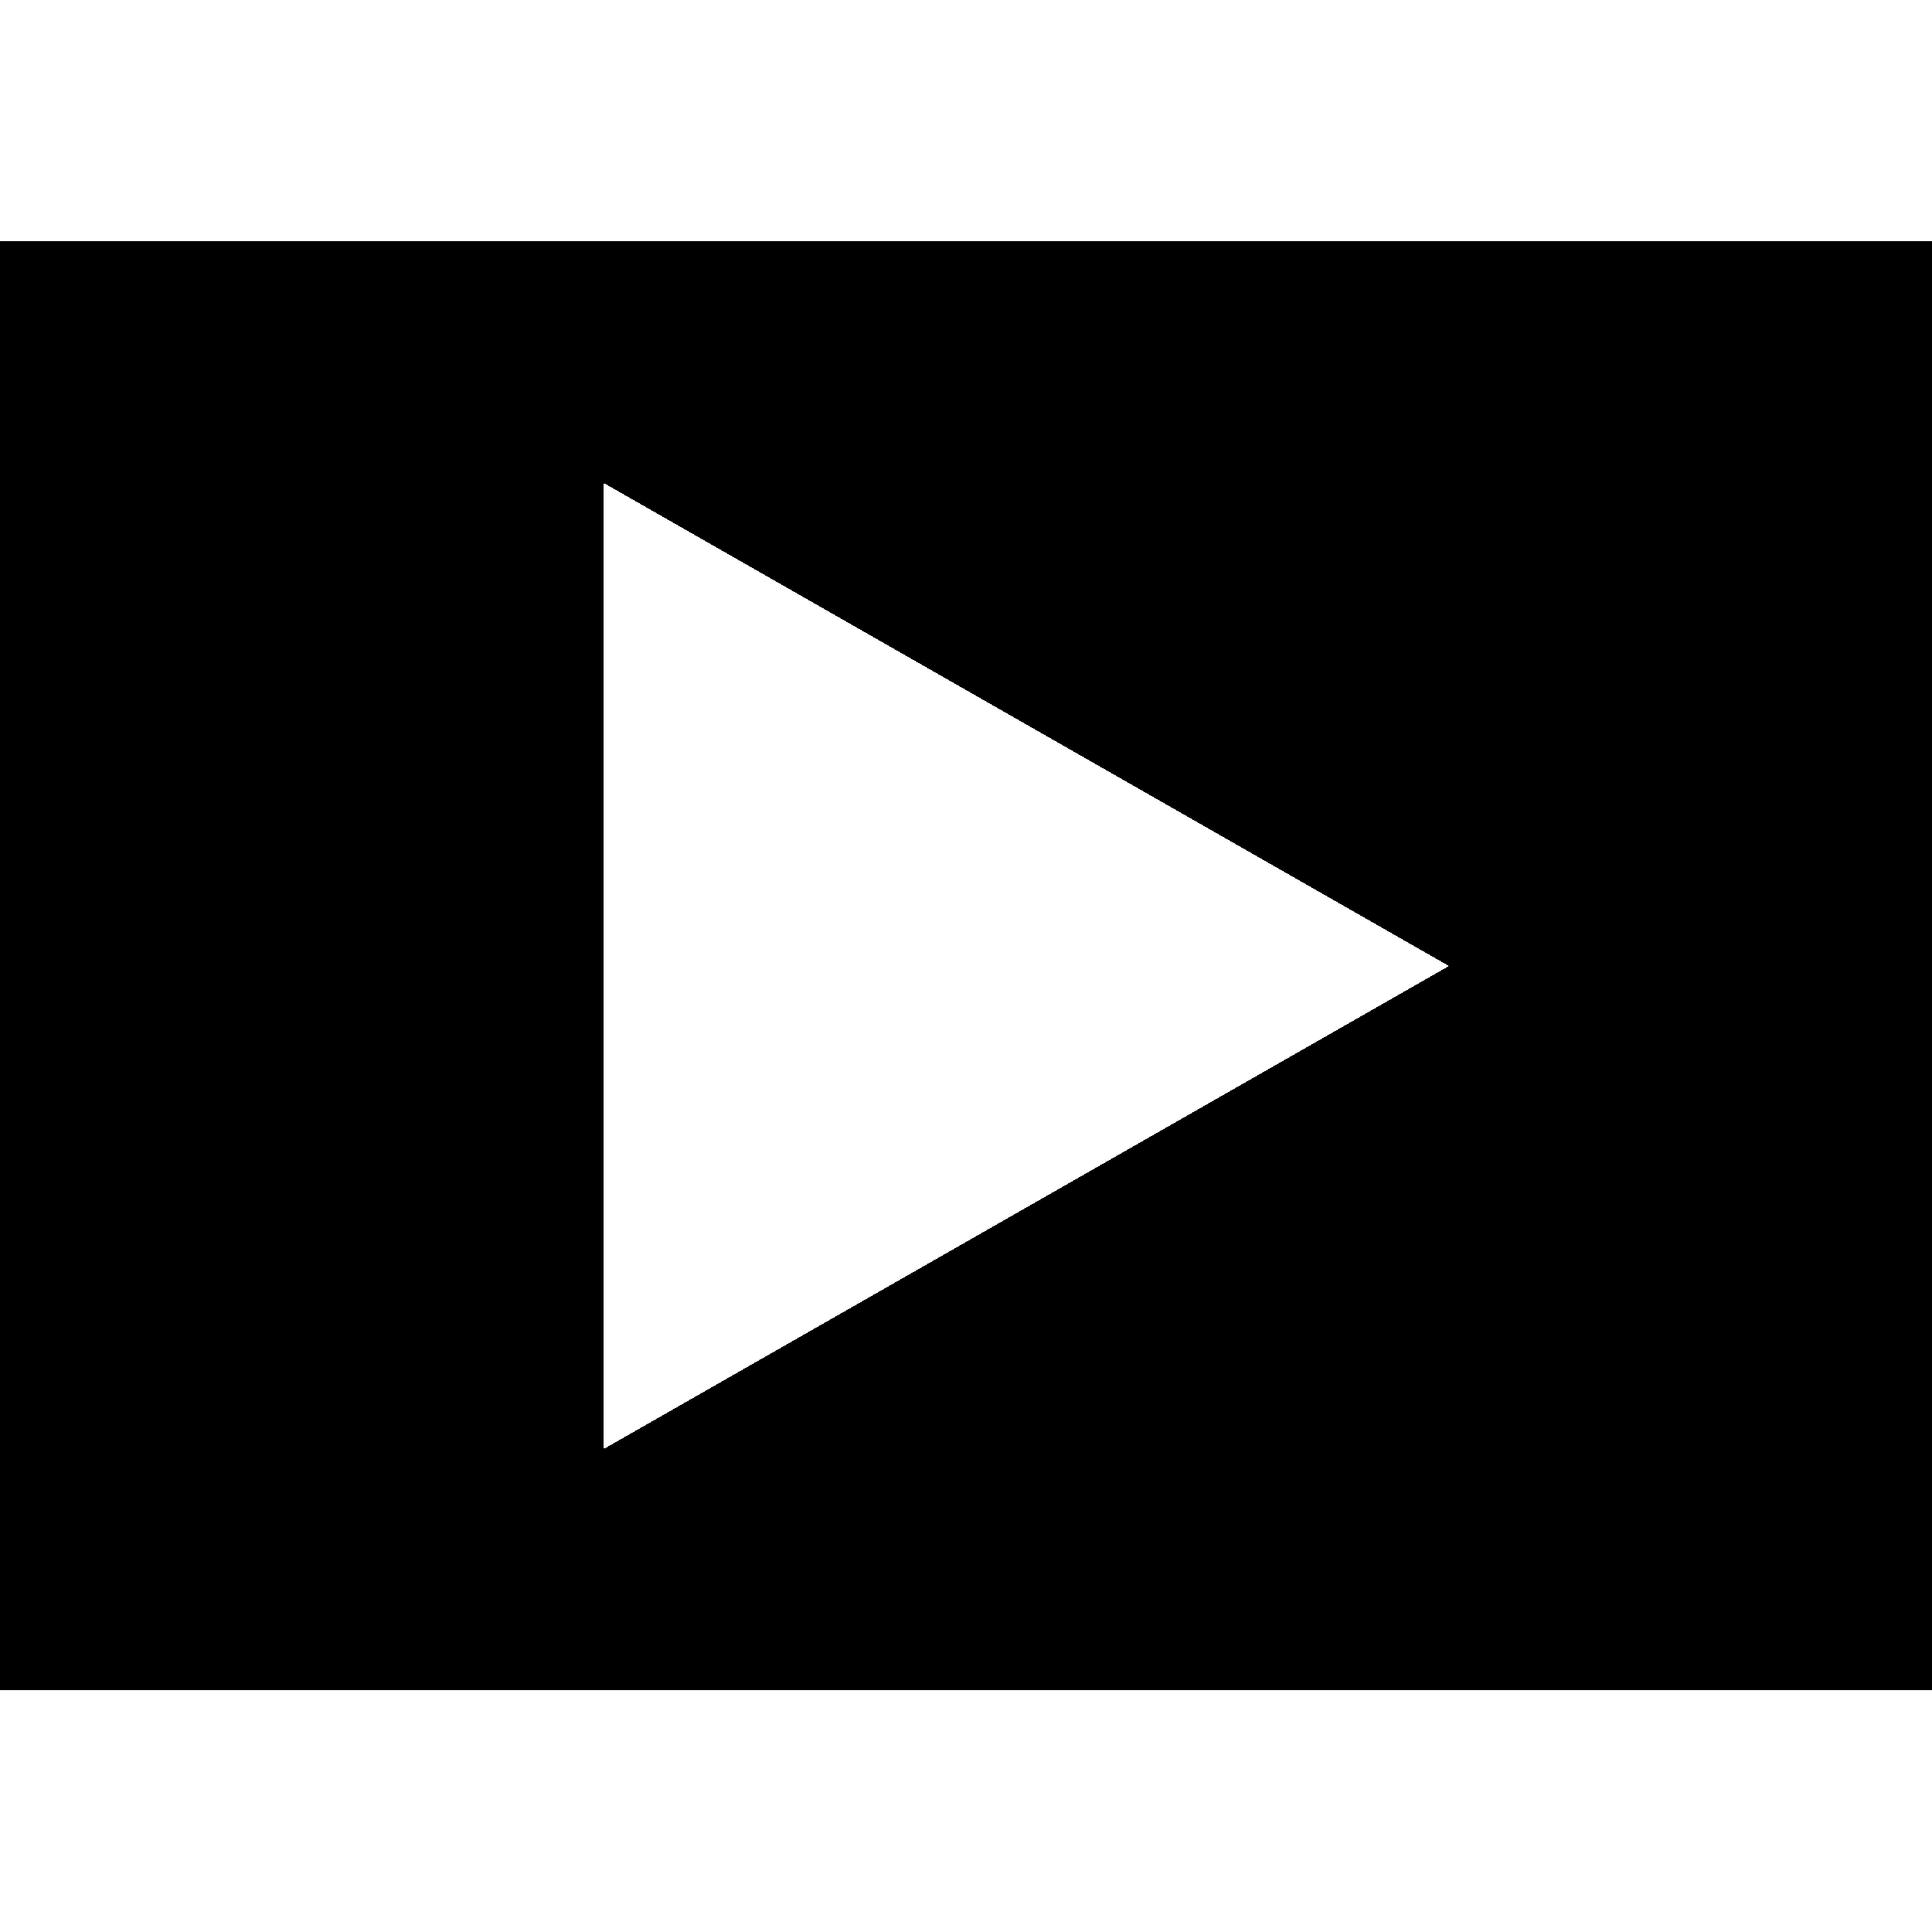
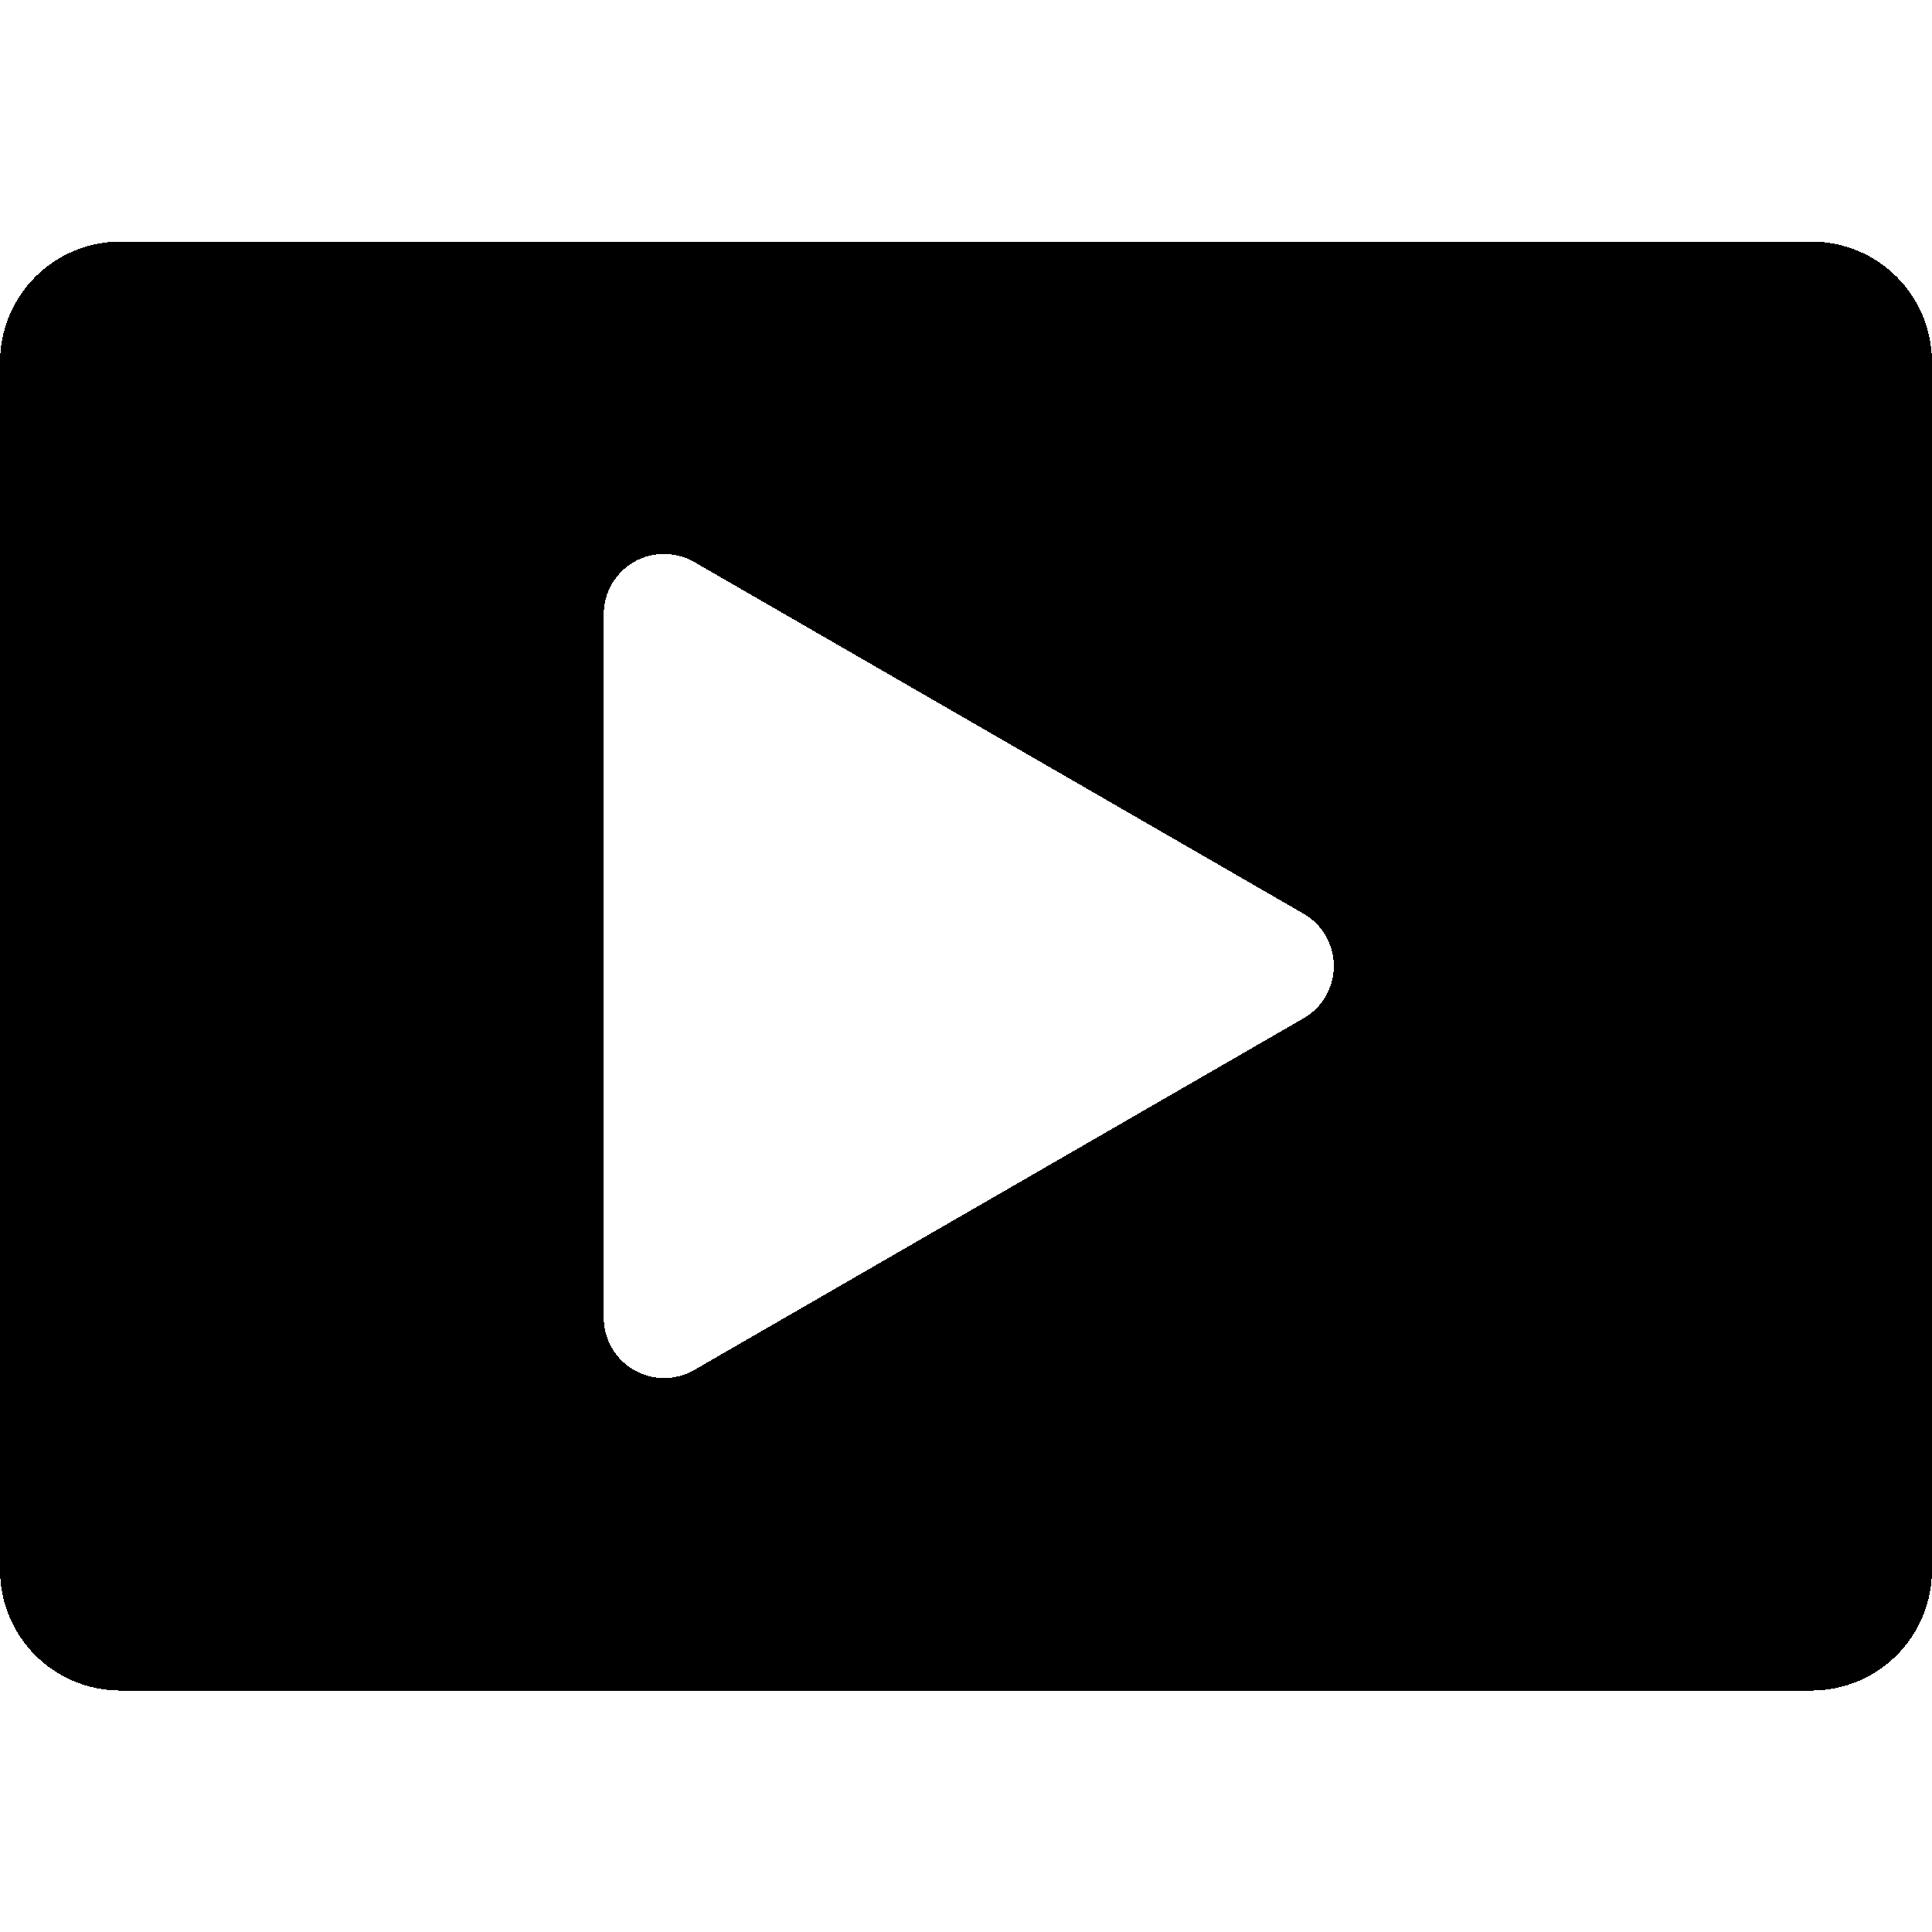
<svg xmlns="http://www.w3.org/2000/svg" xmlns:xlink="http://www.w3.org/1999/xlink" width="16" height="16" id="svg2" version="1.1" shape-rendering="crispEdges">
  <defs id="defs4">
    <linearGradient id="linearGradient5306">
      <stop style="stop-color:#ffffff;stop-opacity:0.099;" offset="0" id="stop5308" />
      <stop style="stop-color:#ffffff;stop-opacity:0;" offset="1" id="stop5310" />
    </linearGradient>
    <linearGradient id="linearGradient5290">
      <stop style="stop-color:#00ffff;stop-opacity:0.098;" offset="0" id="stop5292" />
      <stop id="stop6740" offset="0.5" style="stop-color:#00ff7f;stop-opacity:0.047;" />
      <stop style="stop-color:#00ff00;stop-opacity:0;" offset="1" id="stop5294" />
    </linearGradient>
    <linearGradient id="linearGradient5188">
      <stop style="stop-color:#64b5f6;stop-opacity:0.247;" offset="0" id="stop5198" />
      <stop style="stop-color:#64b5f6;stop-opacity:0;" offset="1" id="stop5192" />
    </linearGradient>
    <linearGradient id="linearGradient3975">
      <stop style="stop-color:#ff5555;stop-opacity:1;" offset="0" id="stop3977" />
    </linearGradient>
    <linearGradient id="linearGradient3969">
      <stop style="stop-color:#87cdde;stop-opacity:1;" offset="0" id="stop3971" />
    </linearGradient>
    <filter id="filter3945" x="0" y="6" width="1.2" style="color-interpolation-filters:sRGB">
      <feDiffuseLighting id="feDiffuseLighting3947" lighting-color="#fdfdfd" surfaceScale="121.495" diffuseConstant="28.448" />
    </filter>
    <filter id="filter3979" style="color-interpolation-filters:sRGB">
      <feFlood flood-opacity="0.2" flood-color="rgb(0,0,0)" result="flood" id="feFlood3981" />
      <feComposite in="flood" in2="SourceGraphic" operator="in" result="composite1" id="feComposite3983" />
      <feGaussianBlur stdDeviation="6" result="blur" id="feGaussianBlur3985" />
      <feOffset dx="0" dy="6" result="offset" id="feOffset3987" />
      <feComposite in="SourceGraphic" in2="offset" operator="over" result="fbSourceGraphic" id="feComposite3989" />
      <feColorMatrix result="fbSourceGraphicAlpha" in="fbSourceGraphic" values="0 0 0 -1 0 0 0 0 -1 0 0 0 0 -1 0 0 0 0 1 0" id="feColorMatrix3991" />
      <feFlood id="feFlood3993" flood-opacity="0.2" flood-color="rgb(0,0,0)" result="flood" in="fbSourceGraphic" />
      <feComposite id="feComposite3995" in2="fbSourceGraphic" in="flood" operator="in" result="composite1" />
      <feGaussianBlur id="feGaussianBlur3997" stdDeviation="6" result="blur" />
      <feOffset id="feOffset3999" dx="0" dy="6" result="offset" />
      <feComposite id="feComposite4001" in2="offset" in="fbSourceGraphic" operator="over" result="composite2" />
    </filter>
    <filter style="color-interpolation-filters:sRGB" id="filter3876">
      <feFlood flood-opacity="0.2" flood-color="rgb(0,0,0)" result="flood" id="feFlood3878" />
      <feComposite in="flood" in2="SourceGraphic" operator="in" result="composite1" id="feComposite3880" />
      <feGaussianBlur stdDeviation="6" result="blur" id="feGaussianBlur3882" />
      <feOffset dx="0" dy="6" result="offset" id="feOffset3884" />
      <feComposite in="SourceGraphic" in2="offset" operator="over" result="fbSourceGraphic" id="feComposite3886" />
      <feColorMatrix result="fbSourceGraphicAlpha" in="fbSourceGraphic" values="0 0 0 -1 0 0 0 0 -1 0 0 0 0 -1 0 0 0 0 1 0" id="feColorMatrix3888" />
      <feFlood id="feFlood3890" flood-opacity="0.397" flood-color="rgb(0,0,0)" result="flood" in="fbSourceGraphic" />
      <feComposite id="feComposite3892" in2="fbSourceGraphic" in="flood" operator="in" result="composite1" />
      <feGaussianBlur id="feGaussianBlur3894" stdDeviation="19.2" result="blur" />
      <feOffset id="feOffset3896" dx="0" dy="6" result="offset" />
      <feComposite id="feComposite3898" in2="offset" in="fbSourceGraphic" operator="over" result="fbSourceGraphic" />
      <feColorMatrix result="fbSourceGraphicAlpha" in="fbSourceGraphic" values="0 0 0 -1 0 0 0 0 -1 0 0 0 0 -1 0 0 0 0 1 0" id="feColorMatrix3900" />
      <feFlood id="feFlood3902" flood-opacity="0.8" flood-color="rgb(0,0,0)" result="flood" in="fbSourceGraphic" />
      <feComposite id="feComposite3904" in2="fbSourceGraphic" in="flood" operator="in" result="composite1" />
      <feGaussianBlur id="feGaussianBlur3906" stdDeviation="19.2" result="blur" />
      <feOffset id="feOffset3908" dx="0" dy="6" result="offset" />
      <feComposite id="feComposite3910" in2="offset" in="fbSourceGraphic" operator="over" result="fbSourceGraphic" />
      <feColorMatrix result="fbSourceGraphicAlpha" in="fbSourceGraphic" values="0 0 0 -1 0 0 0 0 -1 0 0 0 0 -1 0 0 0 0 1 0" id="feColorMatrix3912" />
      <feFlood id="feFlood3914" flood-opacity="0.8" flood-color="rgb(0,0,0)" result="flood" in="fbSourceGraphic" />
      <feComposite id="feComposite3916" in2="fbSourceGraphic" in="flood" operator="in" result="composite1" />
      <feGaussianBlur id="feGaussianBlur3918" stdDeviation="26.1" result="blur" />
      <feOffset id="feOffset3920" dx="0" dy="6" result="offset" />
      <feComposite id="feComposite3922" in2="offset" in="fbSourceGraphic" operator="over" result="fbSourceGraphic" />
      <feColorMatrix result="fbSourceGraphicAlpha" in="fbSourceGraphic" values="0 0 0 -1 0 0 0 0 -1 0 0 0 0 -1 0 0 0 0 1 0" id="feColorMatrix3924" />
      <feFlood id="feFlood3926" flood-opacity="0.8" flood-color="rgb(0,0,0)" result="flood" in="fbSourceGraphic" />
      <feComposite id="feComposite3928" in2="fbSourceGraphic" in="flood" operator="in" result="composite1" />
      <feGaussianBlur id="feGaussianBlur3930" stdDeviation="35.7" result="blur" />
      <feOffset id="feOffset3932" dx="0" dy="6" result="offset" />
      <feComposite id="feComposite3934" in2="offset" in="fbSourceGraphic" operator="over" result="fbSourceGraphic" />
      <feColorMatrix result="fbSourceGraphicAlpha" in="fbSourceGraphic" values="0 0 0 -1 0 0 0 0 -1 0 0 0 0 -1 0 0 0 0 1 0" id="feColorMatrix3936" />
      <feFlood id="feFlood3938" flood-opacity="0.8" flood-color="rgb(0,0,0)" result="flood" in="fbSourceGraphic" />
      <feComposite id="feComposite3940" in2="fbSourceGraphic" in="flood" operator="in" result="composite1" />
      <feGaussianBlur id="feGaussianBlur3942" stdDeviation="6" result="blur" />
      <feOffset id="feOffset3944" dx="0" dy="6" result="offset" />
      <feComposite id="feComposite3946" in2="offset" in="fbSourceGraphic" operator="over" result="fbSourceGraphic" />
      <feColorMatrix result="fbSourceGraphicAlpha" in="fbSourceGraphic" values="0 0 0 -1 0 0 0 0 -1 0 0 0 0 -1 0 0 0 0 1 0" id="feColorMatrix3948" />
      <feFlood id="feFlood3950" flood-opacity="0.8" flood-color="rgb(0,0,0)" result="flood" in="fbSourceGraphic" />
      <feComposite id="feComposite3952" in2="fbSourceGraphic" in="flood" operator="in" result="composite1" />
      <feGaussianBlur id="feGaussianBlur3954" stdDeviation="21.7" result="blur" />
      <feOffset id="feOffset3956" dx="0" dy="6" result="offset" />
      <feComposite id="feComposite3958" in2="offset" in="fbSourceGraphic" operator="over" result="fbSourceGraphic" />
      <feColorMatrix result="fbSourceGraphicAlpha" in="fbSourceGraphic" values="0 0 0 -1 0 0 0 0 -1 0 0 0 0 -1 0 0 0 0 1 0" id="feColorMatrix3960" />
      <feFlood id="feFlood3962" flood-opacity="0.8" flood-color="rgb(0,0,0)" result="flood" in="fbSourceGraphic" />
      <feComposite id="feComposite3964" in2="fbSourceGraphic" in="flood" operator="in" result="composite1" />
      <feGaussianBlur id="feGaussianBlur3966" stdDeviation="21.7" result="blur" />
      <feOffset id="feOffset3968" dx="0" dy="1.9" result="offset" />
      <feComposite id="feComposite3970" in2="offset" in="fbSourceGraphic" operator="over" result="fbSourceGraphic" />
      <feColorMatrix result="fbSourceGraphicAlpha" in="fbSourceGraphic" values="0 0 0 -1 0 0 0 0 -1 0 0 0 0 -1 0 0 0 0 1 0" id="feColorMatrix3972" />
      <feFlood id="feFlood3974" flood-opacity="0.8" flood-color="rgb(0,0,0)" result="flood" in="fbSourceGraphic" />
      <feComposite id="feComposite3976" in2="fbSourceGraphic" in="flood" operator="in" result="composite1" />
      <feGaussianBlur id="feGaussianBlur3978" stdDeviation="21.7" result="blur" />
      <feOffset id="feOffset3980" dx="3.6" dy="1.9" result="offset" />
      <feComposite id="feComposite3982" in2="offset" in="fbSourceGraphic" operator="over" result="fbSourceGraphic" />
      <feColorMatrix result="fbSourceGraphicAlpha" in="fbSourceGraphic" values="0 0 0 -1 0 0 0 0 -1 0 0 0 0 -1 0 0 0 0 1 0" id="feColorMatrix3984" />
      <feFlood id="feFlood3986" flood-opacity="0.8" flood-color="rgb(0,0,0)" result="flood" in="fbSourceGraphic" />
      <feComposite id="feComposite3988" in2="fbSourceGraphic" in="flood" operator="in" result="composite1" />
      <feGaussianBlur id="feGaussianBlur3990" stdDeviation="21.7" result="blur" />
      <feOffset id="feOffset3992" dx="9.6" dy="1.9" result="offset" />
      <feComposite id="feComposite3994" in2="offset" in="fbSourceGraphic" operator="over" result="fbSourceGraphic" />
      <feColorMatrix result="fbSourceGraphicAlpha" in="fbSourceGraphic" values="0 0 0 -1 0 0 0 0 -1 0 0 0 0 -1 0 0 0 0 1 0" id="feColorMatrix3996" />
      <feFlood id="feFlood3998" flood-opacity="0.8" flood-color="rgb(0,0,0)" result="flood" in="fbSourceGraphic" />
      <feComposite id="feComposite4000" in2="fbSourceGraphic" in="flood" operator="in" result="composite1" />
      <feGaussianBlur id="feGaussianBlur4002" stdDeviation="21.7" result="blur" />
      <feOffset id="feOffset4004" dx="1.2" dy="1.9" result="offset" />
      <feComposite id="feComposite4006" in2="offset" in="fbSourceGraphic" operator="over" result="fbSourceGraphic" />
      <feColorMatrix result="fbSourceGraphicAlpha" in="fbSourceGraphic" values="0 0 0 -1 0 0 0 0 -1 0 0 0 0 -1 0 0 0 0 1 0" id="feColorMatrix4008" />
      <feFlood id="feFlood4010" flood-opacity="0.8" flood-color="rgb(0,0,0)" result="flood" in="fbSourceGraphic" />
      <feComposite id="feComposite4012" in2="fbSourceGraphic" in="flood" operator="in" result="composite1" />
      <feGaussianBlur id="feGaussianBlur4014" stdDeviation="21.7" result="blur" />
      <feOffset id="feOffset4016" dx="-1.4" dy="1.9" result="offset" />
      <feComposite id="feComposite4018" in2="offset" in="fbSourceGraphic" operator="over" result="fbSourceGraphic" />
      <feColorMatrix result="fbSourceGraphicAlpha" in="fbSourceGraphic" values="0 0 0 -1 0 0 0 0 -1 0 0 0 0 -1 0 0 0 0 1 0" id="feColorMatrix4020" />
      <feFlood id="feFlood4022" flood-opacity="0.8" flood-color="rgb(0,0,0)" result="flood" in="fbSourceGraphic" />
      <feComposite id="feComposite4024" in2="fbSourceGraphic" in="flood" operator="in" result="composite1" />
      <feGaussianBlur id="feGaussianBlur4026" stdDeviation="21.7" result="blur" />
      <feOffset id="feOffset4028" dx="0.3" dy="1.9" result="offset" />
      <feComposite id="feComposite4030" in2="offset" in="fbSourceGraphic" operator="over" result="fbSourceGraphic" />
      <feColorMatrix result="fbSourceGraphicAlpha" in="fbSourceGraphic" values="0 0 0 -1 0 0 0 0 -1 0 0 0 0 -1 0 0 0 0 1 0" id="feColorMatrix4032" />
      <feFlood id="feFlood4034" flood-opacity="0.8" flood-color="rgb(0,0,0)" result="flood" in="fbSourceGraphic" />
      <feComposite id="feComposite4036" in2="fbSourceGraphic" in="flood" operator="in" result="composite1" />
      <feGaussianBlur id="feGaussianBlur4038" stdDeviation="21.7" result="blur" />
      <feOffset id="feOffset4040" dx="-8.04912e-16" dy="1.9" result="offset" />
      <feComposite id="feComposite4042" in2="offset" in="fbSourceGraphic" operator="over" result="fbSourceGraphic" />
      <feColorMatrix result="fbSourceGraphicAlpha" in="fbSourceGraphic" values="0 0 0 -1 0 0 0 0 -1 0 0 0 0 -1 0 0 0 0 1 0" id="feColorMatrix4044" />
      <feFlood id="feFlood4046" flood-opacity="0.8" flood-color="rgb(0,0,0)" result="flood" in="fbSourceGraphic" />
      <feComposite id="feComposite4048" in2="fbSourceGraphic" in="flood" operator="in" result="composite1" />
      <feGaussianBlur id="feGaussianBlur4050" stdDeviation="21.7" result="blur" />
      <feOffset id="feOffset4052" dx="-8.04912e-16" dy="3.6" result="offset" />
      <feComposite id="feComposite4054" in2="offset" in="fbSourceGraphic" operator="over" result="fbSourceGraphic" />
      <feColorMatrix result="fbSourceGraphicAlpha" in="fbSourceGraphic" values="0 0 0 -1 0 0 0 0 -1 0 0 0 0 -1 0 0 0 0 1 0" id="feColorMatrix4056" />
      <feFlood id="feFlood4058" flood-opacity="0.8" flood-color="rgb(0,0,0)" result="flood" in="fbSourceGraphic" />
      <feComposite id="feComposite4060" in2="fbSourceGraphic" in="flood" operator="in" result="composite1" />
      <feGaussianBlur id="feGaussianBlur4062" stdDeviation="6" result="blur" />
      <feOffset id="feOffset4064" dx="-8.04912e-16" dy="3.6" result="offset" />
      <feComposite id="feComposite4066" in2="offset" in="fbSourceGraphic" operator="over" result="fbSourceGraphic" />
      <feColorMatrix result="fbSourceGraphicAlpha" in="fbSourceGraphic" values="0 0 0 -1 0 0 0 0 -1 0 0 0 0 -1 0 0 0 0 1 0" id="feColorMatrix4080" />
      <feFlood id="feFlood4082" flood-opacity="0.8" flood-color="rgb(0,0,0)" result="flood" in="fbSourceGraphic" />
      <feComposite id="feComposite4084" in2="fbSourceGraphic" in="flood" operator="in" result="composite1" />
      <feGaussianBlur id="feGaussianBlur4086" stdDeviation="6" result="blur" />
      <feOffset id="feOffset4088" dx="-8.04912e-16" dy="3.6" result="offset" />
      <feComposite id="feComposite4090" in2="offset" in="fbSourceGraphic" operator="over" result="fbSourceGraphic" />
      <feColorMatrix result="fbSourceGraphicAlpha" in="fbSourceGraphic" values="0 0 0 -1 0 0 0 0 -1 0 0 0 0 -1 0 0 0 0 1 0" id="feColorMatrix4092" />
      <feFlood id="feFlood4094" flood-opacity="0.8" flood-color="rgb(0,0,0)" result="flood" in="fbSourceGraphic" />
      <feComposite id="feComposite4096" in2="fbSourceGraphic" in="flood" operator="in" result="composite1" />
      <feGaussianBlur id="feGaussianBlur4098" stdDeviation="6" result="blur" />
      <feOffset id="feOffset4100" dx="-8.04912e-16" dy="7.7" result="offset" />
      <feComposite id="feComposite4102" in2="offset" in="fbSourceGraphic" operator="over" result="fbSourceGraphic" />
      <feColorMatrix result="fbSourceGraphicAlpha" in="fbSourceGraphic" values="0 0 0 -1 0 0 0 0 -1 0 0 0 0 -1 0 0 0 0 1 0" id="feColorMatrix4104" />
      <feFlood id="feFlood4106" flood-opacity="0.8" flood-color="rgb(0,0,0)" result="flood" in="fbSourceGraphic" />
      <feComposite id="feComposite4108" in2="fbSourceGraphic" in="flood" operator="in" result="composite1" />
      <feGaussianBlur id="feGaussianBlur4110" stdDeviation="6" result="blur" />
      <feOffset id="feOffset4112" dx="-8.04912e-16" dy="11.6" result="offset" />
      <feComposite id="feComposite4114" in2="offset" in="fbSourceGraphic" operator="over" result="fbSourceGraphic" />
      <feColorMatrix result="fbSourceGraphicAlpha" in="fbSourceGraphic" values="0 0 0 -1 0 0 0 0 -1 0 0 0 0 -1 0 0 0 0 1 0" id="feColorMatrix4116" />
      <feFlood id="feFlood4118" flood-opacity="0.5" flood-color="rgb(0,0,0)" result="flood" in="fbSourceGraphic" />
      <feComposite id="feComposite4120" in2="fbSourceGraphic" in="flood" operator="in" result="composite1" />
      <feGaussianBlur id="feGaussianBlur4122" stdDeviation="6" result="blur" />
      <feOffset id="feOffset4124" dx="-8.04912e-16" dy="11.6" result="offset" />
      <feComposite id="feComposite4126" in2="offset" in="fbSourceGraphic" operator="over" result="fbSourceGraphic" />
      <feColorMatrix result="fbSourceGraphicAlpha" in="fbSourceGraphic" values="0 0 0 -1 0 0 0 0 -1 0 0 0 0 -1 0 0 0 0 1 0" id="feColorMatrix4128" />
      <feFlood id="feFlood4130" flood-opacity="0.3" flood-color="rgb(0,0,0)" result="flood" in="fbSourceGraphic" />
      <feComposite id="feComposite4132" in2="fbSourceGraphic" in="flood" operator="in" result="composite1" />
      <feGaussianBlur id="feGaussianBlur4134" stdDeviation="6" result="blur" />
      <feOffset id="feOffset4136" dx="-8.04912e-16" dy="11.6" result="offset" />
      <feComposite id="feComposite4138" in2="offset" in="fbSourceGraphic" operator="over" result="fbSourceGraphic" />
      <feColorMatrix result="fbSourceGraphicAlpha" in="fbSourceGraphic" values="0 0 0 -1 0 0 0 0 -1 0 0 0 0 -1 0 0 0 0 1 0" id="feColorMatrix4140" />
      <feFlood id="feFlood4142" flood-opacity="0.2" flood-color="rgb(0,0,0)" result="flood" in="fbSourceGraphic" />
      <feComposite id="feComposite4144" in2="fbSourceGraphic" in="flood" operator="in" result="composite1" />
      <feGaussianBlur id="feGaussianBlur4146" stdDeviation="6" result="blur" />
      <feOffset id="feOffset4148" dx="-8.04912e-16" dy="11.6" result="offset" />
      <feComposite id="feComposite4150" in2="offset" in="fbSourceGraphic" operator="over" result="fbSourceGraphic" />
      <feColorMatrix result="fbSourceGraphicAlpha" in="fbSourceGraphic" values="0 0 0 -1 0 0 0 0 -1 0 0 0 0 -1 0 0 0 0 1 0" id="feColorMatrix4152" />
      <feFlood id="feFlood4154" flood-opacity="0.2" flood-color="rgb(0,0,0)" result="flood" in="fbSourceGraphic" />
      <feComposite id="feComposite4156" in2="fbSourceGraphic" in="flood" operator="in" result="composite1" />
      <feGaussianBlur id="feGaussianBlur4158" stdDeviation="6" result="blur" />
      <feOffset id="feOffset4160" dx="-8.04912e-16" dy="11.6" result="offset" />
      <feComposite id="feComposite4162" in2="offset" in="fbSourceGraphic" operator="over" result="fbSourceGraphic" />
      <feColorMatrix result="fbSourceGraphicAlpha" in="fbSourceGraphic" values="0 0 0 -1 0 0 0 0 -1 0 0 0 0 -1 0 0 0 0 1 0" id="feColorMatrix4164" />
      <feFlood id="feFlood4166" flood-opacity="0.2" flood-color="rgb(0,0,0)" result="flood" in="fbSourceGraphic" />
      <feComposite id="feComposite4168" in2="fbSourceGraphic" in="flood" operator="in" result="composite1" />
      <feGaussianBlur id="feGaussianBlur4170" stdDeviation="6" result="blur" />
      <feOffset id="feOffset4172" dx="-8.04912e-16" dy="6" result="offset" />
      <feComposite id="feComposite4174" in2="offset" in="fbSourceGraphic" operator="over" result="composite2" />
    </filter>
    <filter id="filter4522" style="color-interpolation-filters:sRGB">
      <feGaussianBlur stdDeviation="3" id="feGaussianBlur4524" />
      <feColorMatrix result="fbSourceGraphic" values="1 0 0 0 0 0 1 0 0 0 0 0 1 0 0 0 0 0 6 -2.5 " id="feColorMatrix4526" />
    </filter>
    <filter id="filter4576" style="color-interpolation-filters:sRGB">
      <feGaussianBlur stdDeviation="3" id="feGaussianBlur4578" />
      <feColorMatrix result="fbSourceGraphic" values="1 0 0 0 0 0 1 0 0 0 0 0 1 0 0 0 0 0 6 -2.5 " id="feColorMatrix4580" />
    </filter>
    <filter id="filter4576-0" style="color-interpolation-filters:sRGB">
      <feGaussianBlur stdDeviation="3" id="feGaussianBlur4578-8" />
      <feColorMatrix result="fbSourceGraphic" values="1 0 0 0 0 0 1 0 0 0 0 0 1 0 0 0 0 0 6 -2.5 " id="feColorMatrix4580-0" />
    </filter>
    <filter id="filter4576-0-0" style="color-interpolation-filters:sRGB">
      <feGaussianBlur stdDeviation="3" id="feGaussianBlur4578-8-5" />
      <feColorMatrix result="fbSourceGraphic" values="1 0 0 0 0 0 1 0 0 0 0 0 1 0 0 0 0 0 6 -2.5 " id="feColorMatrix4580-0-2" />
    </filter>
    <filter id="filter4576-0-0-4" style="color-interpolation-filters:sRGB">
      <feGaussianBlur stdDeviation="3" id="feGaussianBlur4578-8-5-2" />
      <feColorMatrix result="fbSourceGraphic" values="1 0 0 0 0 0 1 0 0 0 0 0 1 0 0 0 0 0 6 -2.5 " id="feColorMatrix4580-0-2-7" />
    </filter>
    <radialGradient xlink:href="#linearGradient5306" id="radialGradient5296" cx="9" cy="1032.112" fx="9" fy="1032.112" r="10.125" gradientUnits="userSpaceOnUse" gradientTransform="matrix(1.944444,0,0,1.944447,-13.5625,-977.5881)" />
    <linearGradient xlink:href="#linearGradient5306" id="linearGradient5312" x1="-15.75" y1="1029.3" x2="23.625" y2="1029.3" gradientUnits="userSpaceOnUse" />
    <linearGradient id="linearGradient3783-1">
      <stop id="stop3785-2" offset="0" style="stop-color:#1e94d3;stop-opacity:1;" />
      <stop style="stop-color:#1e94d3;stop-opacity:1;" offset="1" id="stop3803-6" />
    </linearGradient>
    <linearGradient gradientUnits="userSpaceOnUse" y2="50" x2="30" y1="90" x1="-10" id="linearGradient3827-7" xlink:href="#linearGradient3783-1" />
    <linearGradient gradientUnits="userSpaceOnUse" y2="50" x2="30" y1="90" x1="-10" id="linearGradient3827" xlink:href="#linearGradient3783" />
    <linearGradient id="linearGradient3783">
      <stop id="stop3785" offset="0" style="stop-color:#1e94d3;stop-opacity:1;" />
      <stop style="stop-color:#1e94d3;stop-opacity:1;" offset="1" id="stop3803" />
    </linearGradient>
    <linearGradient id="linearGradient3821">
      <stop id="stop3823" offset="0" style="stop-color:#37aee2;stop-opacity:1;" />
      <stop id="stop3825" offset="1" style="stop-color:#1e96c8;stop-opacity:1;" />
    </linearGradient>
    <linearGradient id="linearGradient3829">
      <stop style="stop-color:#1f96d4;stop-opacity:1;" offset="0" id="stop3831" />
      <stop style="stop-color:#37aee2;stop-opacity:1;" offset="1" id="stop3833" />
    </linearGradient>
    <linearGradient id="linearGradient3877">
      <stop id="stop3879" offset="0" style="stop-color:#eff7fc;stop-opacity:1;" />
      <stop id="stop3881" offset="1" style="stop-color:#ffffff;stop-opacity:1;" />
    </linearGradient>
    <linearGradient id="linearGradient3689">
      <stop id="stop3691" offset="0" style="stop-color:#f68000;stop-opacity:1;" />
      <stop id="stop3693" offset="1" style="stop-color:#fd9800;stop-opacity:1;" />
    </linearGradient>
    <linearGradient id="linearGradient3675">
      <stop id="stop3677" offset="0" style="stop-color:#ffb900;stop-opacity:1;" />
      <stop id="stop3679" offset="1" style="stop-color:#ffd76b;stop-opacity:1;" />
    </linearGradient>
    <linearGradient y2="463.262" x2="412.23" y1="461.921" x1="-113.893" gradientUnits="userSpaceOnUse" id="linearGradient3840" xlink:href="#linearGradient3675" />
    <linearGradient id="linearGradient3634">
      <stop style="stop-color:#7a8288;stop-opacity:1;" offset="0" id="stop3636" />
      <stop id="stop3638" offset="0.076" style="stop-color:#9fa3a7;stop-opacity:1;" />
      <stop style="stop-color:#7d858b;stop-opacity:1;" offset="1" id="stop3640" />
    </linearGradient>
    <linearGradient y2="12.703" x2="151.346" y1="-0.642" x1="107.209" gradientTransform="matrix(0.2822222,0,0,0.2822222,-0.1398399,-0.01181449)" gradientUnits="userSpaceOnUse" id="linearGradient3838" xlink:href="#linearGradient3634" />
    <linearGradient id="linearGradient3712">
      <stop id="stop3714" offset="0" style="stop-color:#a1abb2;stop-opacity:1;" />
      <stop style="stop-color:#eaeced;stop-opacity:1;" offset="0.148" id="stop3720" />
      <stop id="stop3716" offset="1" style="stop-color:#c6ccd0;stop-opacity:1;" />
    </linearGradient>
    <linearGradient y2="27.389" x2="164.759" y1="12.641" x1="104.886" gradientUnits="userSpaceOnUse" id="linearGradient3836" xlink:href="#linearGradient3712" />
    <linearGradient id="linearGradient3702">
      <stop id="stop3704" offset="0" style="stop-color:#7a8288;stop-opacity:1;" />
      <stop style="stop-color:#9fa3a7;stop-opacity:1;" offset="0.529" id="stop3710" />
      <stop id="stop3706" offset="1" style="stop-color:#7d858b;stop-opacity:1;" />
    </linearGradient>
    <linearGradient y2="268.415" x2="334.031" y1="252.484" x1="18.875" gradientUnits="userSpaceOnUse" id="linearGradient3834" xlink:href="#linearGradient3702" />
    <linearGradient id="linearGradient3626">
      <stop style="stop-color:#a1abb2;stop-opacity:1;" offset="0" id="stop3628" />
      <stop id="stop3630" offset="0.083" style="stop-color:#eaeced;stop-opacity:1;" />
      <stop style="stop-color:#c6ccd0;stop-opacity:1;" offset="1" id="stop3632" />
    </linearGradient>
    <linearGradient y2="290.7" x2="278.432" y1="228.6" x1="44.104" gradientUnits="userSpaceOnUse" id="linearGradient3832" xlink:href="#linearGradient3626" />
    <linearGradient id="linearGradient3646">
      <stop id="stop3648" offset="0" style="stop-color:#f48200;stop-opacity:0;" />
      <stop style="stop-color:#f48200;stop-opacity:0.728;" offset="0.589" id="stop3654" />
      <stop id="stop3658" offset="0.816" style="stop-color:#cc5f00;stop-opacity:1;" />
      <stop id="stop3650" offset="1" style="stop-color:#a43d00;stop-opacity:1;" />
    </linearGradient>
    <linearGradient y2="55.356" x2="261.622" y1="70.105" x1="115.202" gradientUnits="userSpaceOnUse" id="linearGradient3830" xlink:href="#linearGradient3646" />
    <linearGradient id="linearGradient3668">
      <stop style="stop-color:#9b4400;stop-opacity:1;" offset="0" id="stop3670" />
      <stop style="stop-color:#e56300;stop-opacity:1;" offset="1" id="stop3672" />
    </linearGradient>
    <linearGradient y2="108.988" x2="93.522" y1="102.284" x1="64.751" gradientUnits="userSpaceOnUse" id="linearGradient3828" xlink:href="#linearGradient3668" />
    <linearGradient id="linearGradient3649">
      <stop id="stop3651" offset="0" style="stop-color:#e26400;stop-opacity:1;" />
      <stop id="stop3653" offset="1" style="stop-color:#ffb900;stop-opacity:1;" />
    </linearGradient>
    <linearGradient y2="125.316" x2="44.376" y1="100.342" x1="40.775" gradientTransform="matrix(1,0,0,1.020233,0,-1.423461)" gradientUnits="userSpaceOnUse" id="linearGradient3826" xlink:href="#linearGradient3649" />
    <linearGradient id="linearGradient3689-2">
      <stop id="stop3691-2" offset="0" style="stop-color:#f68000;stop-opacity:1;" />
      <stop id="stop3693-3" offset="1" style="stop-color:#fd9800;stop-opacity:1;" />
    </linearGradient>
    <linearGradient id="linearGradient3675-8">
      <stop id="stop3677-4" offset="0" style="stop-color:#ffb900;stop-opacity:1;" />
      <stop id="stop3679-7" offset="1" style="stop-color:#ffd76b;stop-opacity:1;" />
    </linearGradient>
    <linearGradient y2="463.262" x2="412.23" y1="461.921" x1="-113.893" gradientUnits="userSpaceOnUse" id="linearGradient3840-4" xlink:href="#linearGradient3675-8" />
    <linearGradient id="linearGradient3634-7">
      <stop style="stop-color:#7a8288;stop-opacity:1;" offset="0" id="stop3636-4" />
      <stop id="stop3638-6" offset="0.076" style="stop-color:#9fa3a7;stop-opacity:1;" />
      <stop style="stop-color:#7d858b;stop-opacity:1;" offset="1" id="stop3640-9" />
    </linearGradient>
    <linearGradient y2="12.703" x2="151.346" y1="-0.642" x1="107.209" gradientTransform="matrix(0.2822222,0,0,0.2822222,-0.1398399,-0.01181449)" gradientUnits="userSpaceOnUse" id="linearGradient3838-1" xlink:href="#linearGradient3634-7" />
    <linearGradient id="linearGradient3712-7">
      <stop id="stop3714-7" offset="0" style="stop-color:#a1abb2;stop-opacity:1;" />
      <stop style="stop-color:#eaeced;stop-opacity:1;" offset="0.148" id="stop3720-2" />
      <stop id="stop3716-3" offset="1" style="stop-color:#c6ccd0;stop-opacity:1;" />
    </linearGradient>
    <linearGradient y2="27.389" x2="164.759" y1="12.641" x1="104.886" gradientUnits="userSpaceOnUse" id="linearGradient3836-7" xlink:href="#linearGradient3712-7" />
    <linearGradient id="linearGradient3702-3">
      <stop id="stop3704-5" offset="0" style="stop-color:#7a8288;stop-opacity:1;" />
      <stop style="stop-color:#9fa3a7;stop-opacity:1;" offset="0.529" id="stop3710-4" />
      <stop id="stop3706-4" offset="1" style="stop-color:#7d858b;stop-opacity:1;" />
    </linearGradient>
    <linearGradient y2="268.415" x2="334.031" y1="252.484" x1="18.875" gradientUnits="userSpaceOnUse" id="linearGradient3834-9" xlink:href="#linearGradient3702-3" />
    <linearGradient id="linearGradient3626-6">
      <stop style="stop-color:#a1abb2;stop-opacity:1;" offset="0" id="stop3628-0" />
      <stop id="stop3630-5" offset="0.083" style="stop-color:#eaeced;stop-opacity:1;" />
      <stop style="stop-color:#c6ccd0;stop-opacity:1;" offset="1" id="stop3632-7" />
    </linearGradient>
    <linearGradient y2="290.7" x2="278.432" y1="228.6" x1="44.104" gradientUnits="userSpaceOnUse" id="linearGradient3832-3" xlink:href="#linearGradient3626-6" />
    <linearGradient id="linearGradient3646-6">
      <stop id="stop3648-6" offset="0" style="stop-color:#f48200;stop-opacity:0;" />
      <stop style="stop-color:#f48200;stop-opacity:0.728;" offset="0.589" id="stop3654-6" />
      <stop id="stop3658-4" offset="0.816" style="stop-color:#cc5f00;stop-opacity:1;" />
      <stop id="stop3650-0" offset="1" style="stop-color:#a43d00;stop-opacity:1;" />
    </linearGradient>
    <linearGradient y2="55.356" x2="261.622" y1="70.105" x1="115.202" gradientUnits="userSpaceOnUse" id="linearGradient3830-6" xlink:href="#linearGradient3646-6" />
    <linearGradient id="linearGradient3668-5">
      <stop style="stop-color:#9b4400;stop-opacity:1;" offset="0" id="stop3670-3" />
      <stop style="stop-color:#e56300;stop-opacity:1;" offset="1" id="stop3672-2" />
    </linearGradient>
    <linearGradient y2="108.988" x2="93.522" y1="102.284" x1="64.751" gradientUnits="userSpaceOnUse" id="linearGradient3828-1" xlink:href="#linearGradient3668-5" />
    <linearGradient id="linearGradient3649-3">
      <stop id="stop3651-9" offset="0" style="stop-color:#e26400;stop-opacity:1;" />
      <stop id="stop3653-7" offset="1" style="stop-color:#ffb900;stop-opacity:1;" />
    </linearGradient>
    <linearGradient y2="125.316" x2="44.376" y1="100.342" x1="40.775" gradientTransform="matrix(1,0,0,1.020233,0,-1.423461)" gradientUnits="userSpaceOnUse" id="linearGradient3826-1" xlink:href="#linearGradient3649-3" />
    <linearGradient id="linearGradient2460" y2="44.984" gradientUnits="userSpaceOnUse" x2="19.36" y1="21.031" x1="19.245">
      <stop id="stop3602" style="stop-color:#fafafa;stop-opacity:1;" offset="0" />
      <stop id="stop3604" style="stop-color:#f0f0f0;stop-opacity:1;" offset="1" />
    </linearGradient>
    <linearGradient xlink:href="#linearGradient2460" id="linearGradient3157" gradientUnits="userSpaceOnUse" gradientTransform="matrix(12.10256,0,0,12.10256,-34.46825,-46.18711)" x1="18.93" y1="6.295" x2="19.36" y2="36.644" />
    <linearGradient id="linearGradient5479-2">
      <stop id="stop5481-7" offset="0" style="stop-color:#be5300;stop-opacity:1;" />
      <stop style="stop-color:#f07300;stop-opacity:1" offset="0.763" id="stop5483-4" />
      <stop id="stop5485-2" offset="1" style="stop-color:#e67700;stop-opacity:1;" />
    </linearGradient>
    <linearGradient y2="134.644" x2="128.507" y1="101.118" x1="4.11" gradientTransform="matrix(1.235159,0,0,1.235159,262.2571,326.9873)" gradientUnits="userSpaceOnUse" id="linearGradient3900" xlink:href="#linearGradient5479-2" />
    <linearGradient id="linearGradient5479-6">
      <stop style="stop-color:#be5300;stop-opacity:1;" offset="0" id="stop5481-6" />
      <stop id="stop5483-0" offset="0.763" style="stop-color:#f07300;stop-opacity:1" />
      <stop style="stop-color:#e67700;stop-opacity:1;" offset="1" id="stop5485-5" />
    </linearGradient>
    <linearGradient xlink:href="#linearGradient5479-6" id="linearGradient5467-1" gradientUnits="userSpaceOnUse" gradientTransform="matrix(1.235159,0,0,1.235159,262.2571,326.9873)" x1="4.11" y1="101.118" x2="128.507" y2="134.644" />
    <linearGradient id="linearGradient5447">
      <stop id="stop5451" offset="0" style="stop-color:#e66e00;stop-opacity:1;" />
      <stop style="stop-color:#e67700;stop-opacity:1;" offset="1" id="stop5453" />
    </linearGradient>
    <linearGradient id="linearGradient5479">
      <stop style="stop-color:#be5300;stop-opacity:1;" offset="0" id="stop5481" />
      <stop id="stop5483" offset="0.763" style="stop-color:#f07300;stop-opacity:1" />
      <stop style="stop-color:#e67700;stop-opacity:1;" offset="1" id="stop5485" />
    </linearGradient>
    <linearGradient xlink:href="#linearGradient5479" id="linearGradient5467" gradientUnits="userSpaceOnUse" gradientTransform="matrix(1.235159,0,0,1.235159,262.2571,326.9873)" x1="4.11" y1="101.118" x2="128.507" y2="134.644" />
    <linearGradient gradientTransform="matrix(1.005865,0,0,0.994169,100,0)" gradientUnits="userSpaceOnUse" id="linearGradient3416" y2="7.017" x2="45.448" y1="92.54" x1="45.448">
      <stop offset="0" style="stop-color:#000000;stop-opacity:1" id="stop3418" />
      <stop offset="1" style="stop-color:#000000;stop-opacity:0.588" id="stop3420" />
    </linearGradient>
    <linearGradient xlink:href="#ButtonShadow-0-1-1-5" id="linearGradient5342" gradientUnits="userSpaceOnUse" gradientTransform="matrix(1.007415,0,0,1.007415,-810.4888,593.1369)" x1="1012.513" y1="484.417" x2="1006.808" y2="20.626" />
    <linearGradient gradientTransform="matrix(1.005865,0,0,0.994169,100,0)" gradientUnits="userSpaceOnUse" id="linearGradient3409" y2="7.017" x2="45.448" y1="92.54" x1="45.448">
      <stop offset="0" style="stop-color:#000000;stop-opacity:1" id="stop3411" />
      <stop offset="1" style="stop-color:#000000;stop-opacity:0.588" id="stop3413" />
    </linearGradient>
    <linearGradient gradientTransform="matrix(1.005865,0,0,0.994169,100,0)" gradientUnits="userSpaceOnUse" id="linearGradient3402" y2="7.017" x2="45.448" y1="92.54" x1="45.448">
      <stop offset="0" style="stop-color:#000000;stop-opacity:1" id="stop3404" />
      <stop offset="1" style="stop-color:#000000;stop-opacity:0.588" id="stop3406" />
    </linearGradient>
    <linearGradient gradientTransform="matrix(1.005865,0,0,0.994169,100,0)" gradientUnits="userSpaceOnUse" id="linearGradient3395" y2="7.017" x2="45.448" y1="92.54" x1="45.448">
      <stop offset="0" style="stop-color:#000000;stop-opacity:1" id="stop3397" />
      <stop offset="1" style="stop-color:#000000;stop-opacity:0.588" id="stop3399" />
    </linearGradient>
    <linearGradient gradientTransform="matrix(1.005865,0,0,0.994169,100,0)" gradientUnits="userSpaceOnUse" id="ButtonShadow-0-1-1-5" y2="7.017" x2="45.448" y1="92.54" x1="45.448">
      <stop offset="0" style="stop-color:#000000;stop-opacity:1" id="stop3750-8-9-3-6" />
      <stop offset="1" style="stop-color:#000000;stop-opacity:0.588" id="stop3752-5-6-4-2" />
    </linearGradient>
    <linearGradient id="linearGradient4046">
      <stop offset="0" style="stop-color:#000000;stop-opacity:1;" id="stop4048" />
      <stop offset="1" style="stop-color:#ffffff;stop-opacity:0.2" id="stop4050" />
    </linearGradient>
    <linearGradient id="linearGradient3737">
      <stop offset="0" style="stop-color:#ffffff;stop-opacity:1" id="stop3739" />
      <stop offset="1" style="stop-color:#ffffff;stop-opacity:0" id="stop3741" />
    </linearGradient>
    <linearGradient id="linearGradient4487">
      <stop offset="0" style="stop-color:#000000;stop-opacity:1" id="stop4489" />
      <stop offset="1" style="stop-color:#000000;stop-opacity:0" id="stop4491" />
    </linearGradient>
    <linearGradient y2="251.661" x2="1011.953" y1="476.26" x1="1016.104" gradientTransform="translate(-146.2203,369.0885)" gradientUnits="userSpaceOnUse" id="linearGradient4082" xlink:href="#linearGradient4487" />
    <linearGradient xlink:href="#SVGID_2_" id="linearGradient3803" x1="259.994" y1="44" x2="259.994" y2="464" gradientUnits="userSpaceOnUse" />
    <linearGradient y2="217.459" x2="200.051" y1="185.074" x1="200.051" gradientTransform="matrix(9.257474,0,0,9.257474,-1595.928,-1607.211)" gradientUnits="userSpaceOnUse" id="linearGradient3017" xlink:href="#SVGID_2_" />
    <linearGradient xlink:href="#SVGID_2_" id="linearGradient3021" gradientUnits="userSpaceOnUse" gradientTransform="matrix(13.57763,0,0,13.57763,-2026.162,-2566.71)" x1="200.051" y1="185.074" x2="200.051" y2="217.459" />
    <linearGradient y2="217.459" x2="200.051" y1="185.074" x1="200.051" gradientUnits="userSpaceOnUse" id="SVGID_2_">
      <stop id="stop13" style="stop-color:#61B74A" offset="0" />
      <stop id="stop15" style="stop-color:#449934" offset="1" />
    </linearGradient>
    <radialGradient gradientUnits="userSpaceOnUse" gradientTransform="matrix(1,0,0,1.049991,0,-19.27059)" r="191.619" fy="385.484" fx="558.354" cy="385.484" cx="558.354" id="radialGradient3867" xlink:href="#XMLID_74_-8-1" />
    <linearGradient y2="48.085" x2="78.466" y1="56.301" x1="64.478" gradientUnits="userSpaceOnUse" id="XMLID_74_-8-1">
      <stop id="stop155-3-8" style="stop-color:#ffffff;stop-opacity:1;" offset="0" />
      <stop id="stop157-94-6" style="stop-color:#e6e6e6;stop-opacity:1;" offset="1" />
    </linearGradient>
  </defs>
  <g id="layer2" transform="translate(1.000843,1.0005)">
-     <path id="rect10032" style="opacity:1;fill:#000000;stroke-width:0.2;paint-order:markers stroke fill" d="M 0,2 V 14 H 16 V 2 Z m 5,2 7,4 -7,4 z" transform="translate(-1.000843,-1.0005)" />
+     <path id="rect1193" style="display:inline;fill:#000000;fill-opacity:1" d="m -8.429e-4,1 c -0.554,0 -1,0.446 -1,1 v 10 c 0,0.554 0.446,1 1,1 H 13.999 c 0.554,0 1,-0.446 1,-1 v -10 c 0,-0.554 -0.446,-1 -1,-1 z m 4.488,2.588 a 0.5,0.5 0 0 1 0.262,0.066 l 5.045,2.912 a 0.5,0.5 0 0 1 0,0.867 l -5.045,2.912 a 0.5,0.5 0 0 1 -0.75,-0.434 V 4.087 a 0.5,0.5 0 0 1 0.488,-0.5 z" />
  </g>
</svg>
